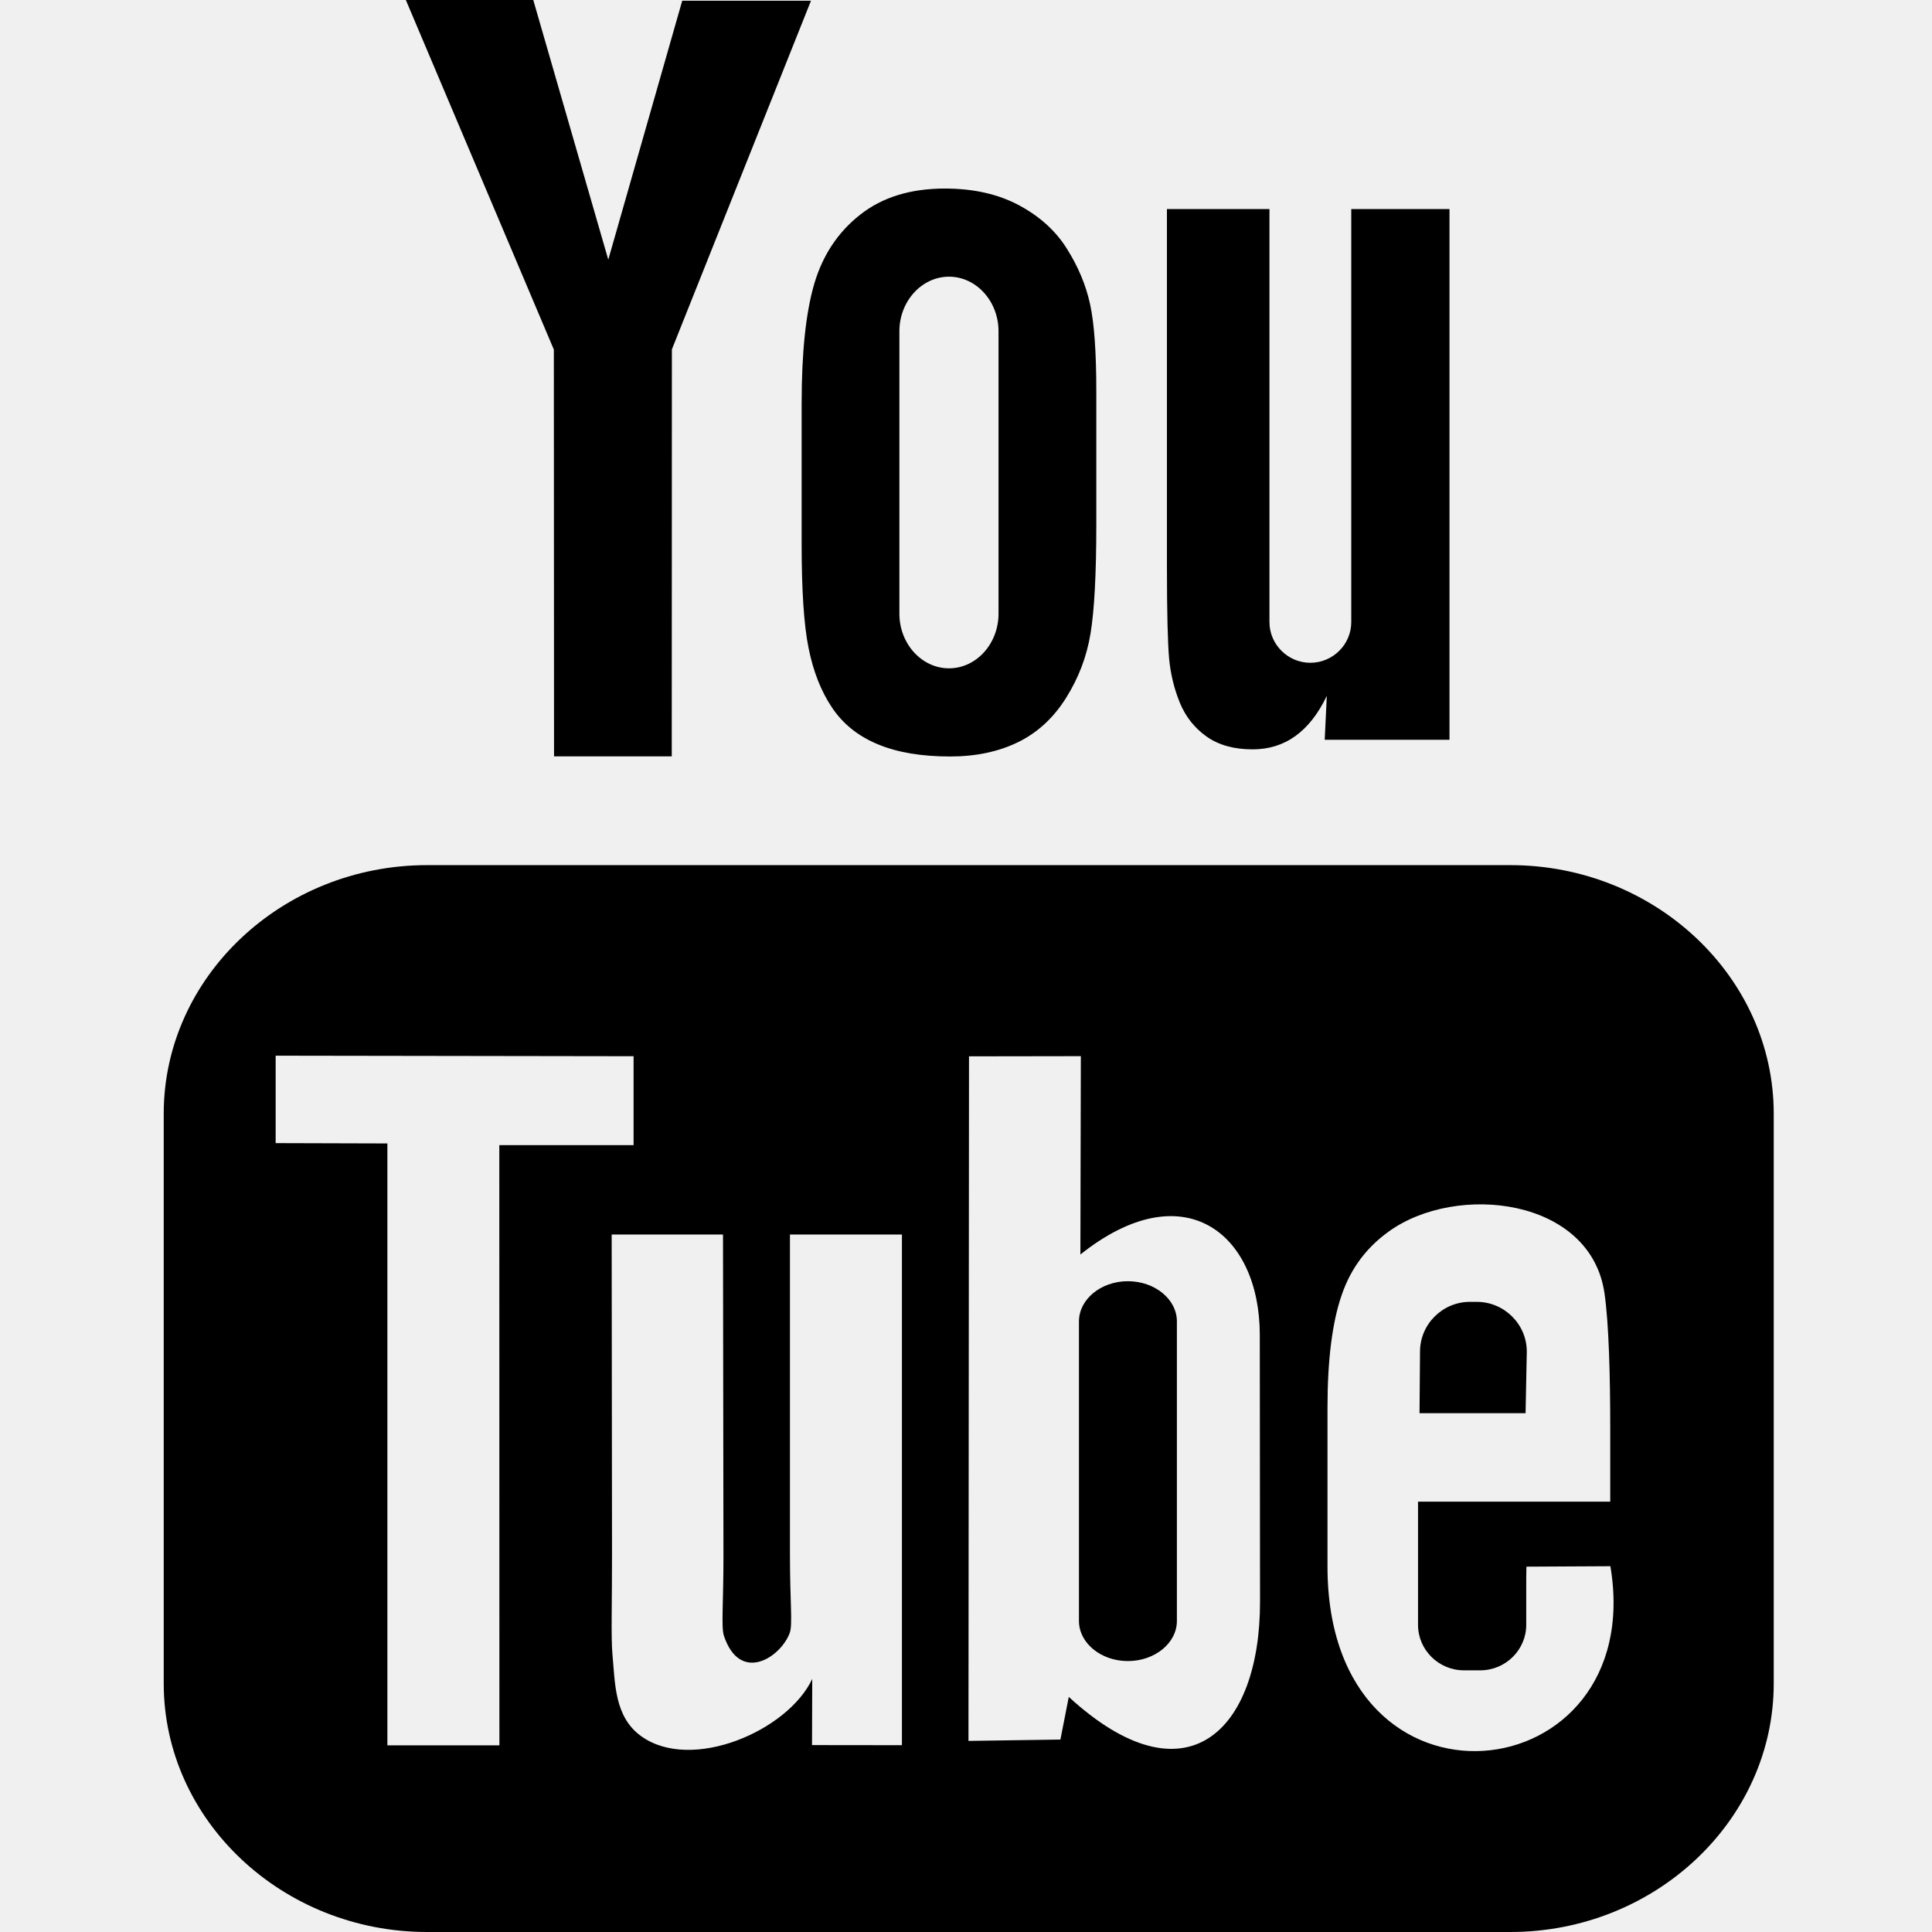
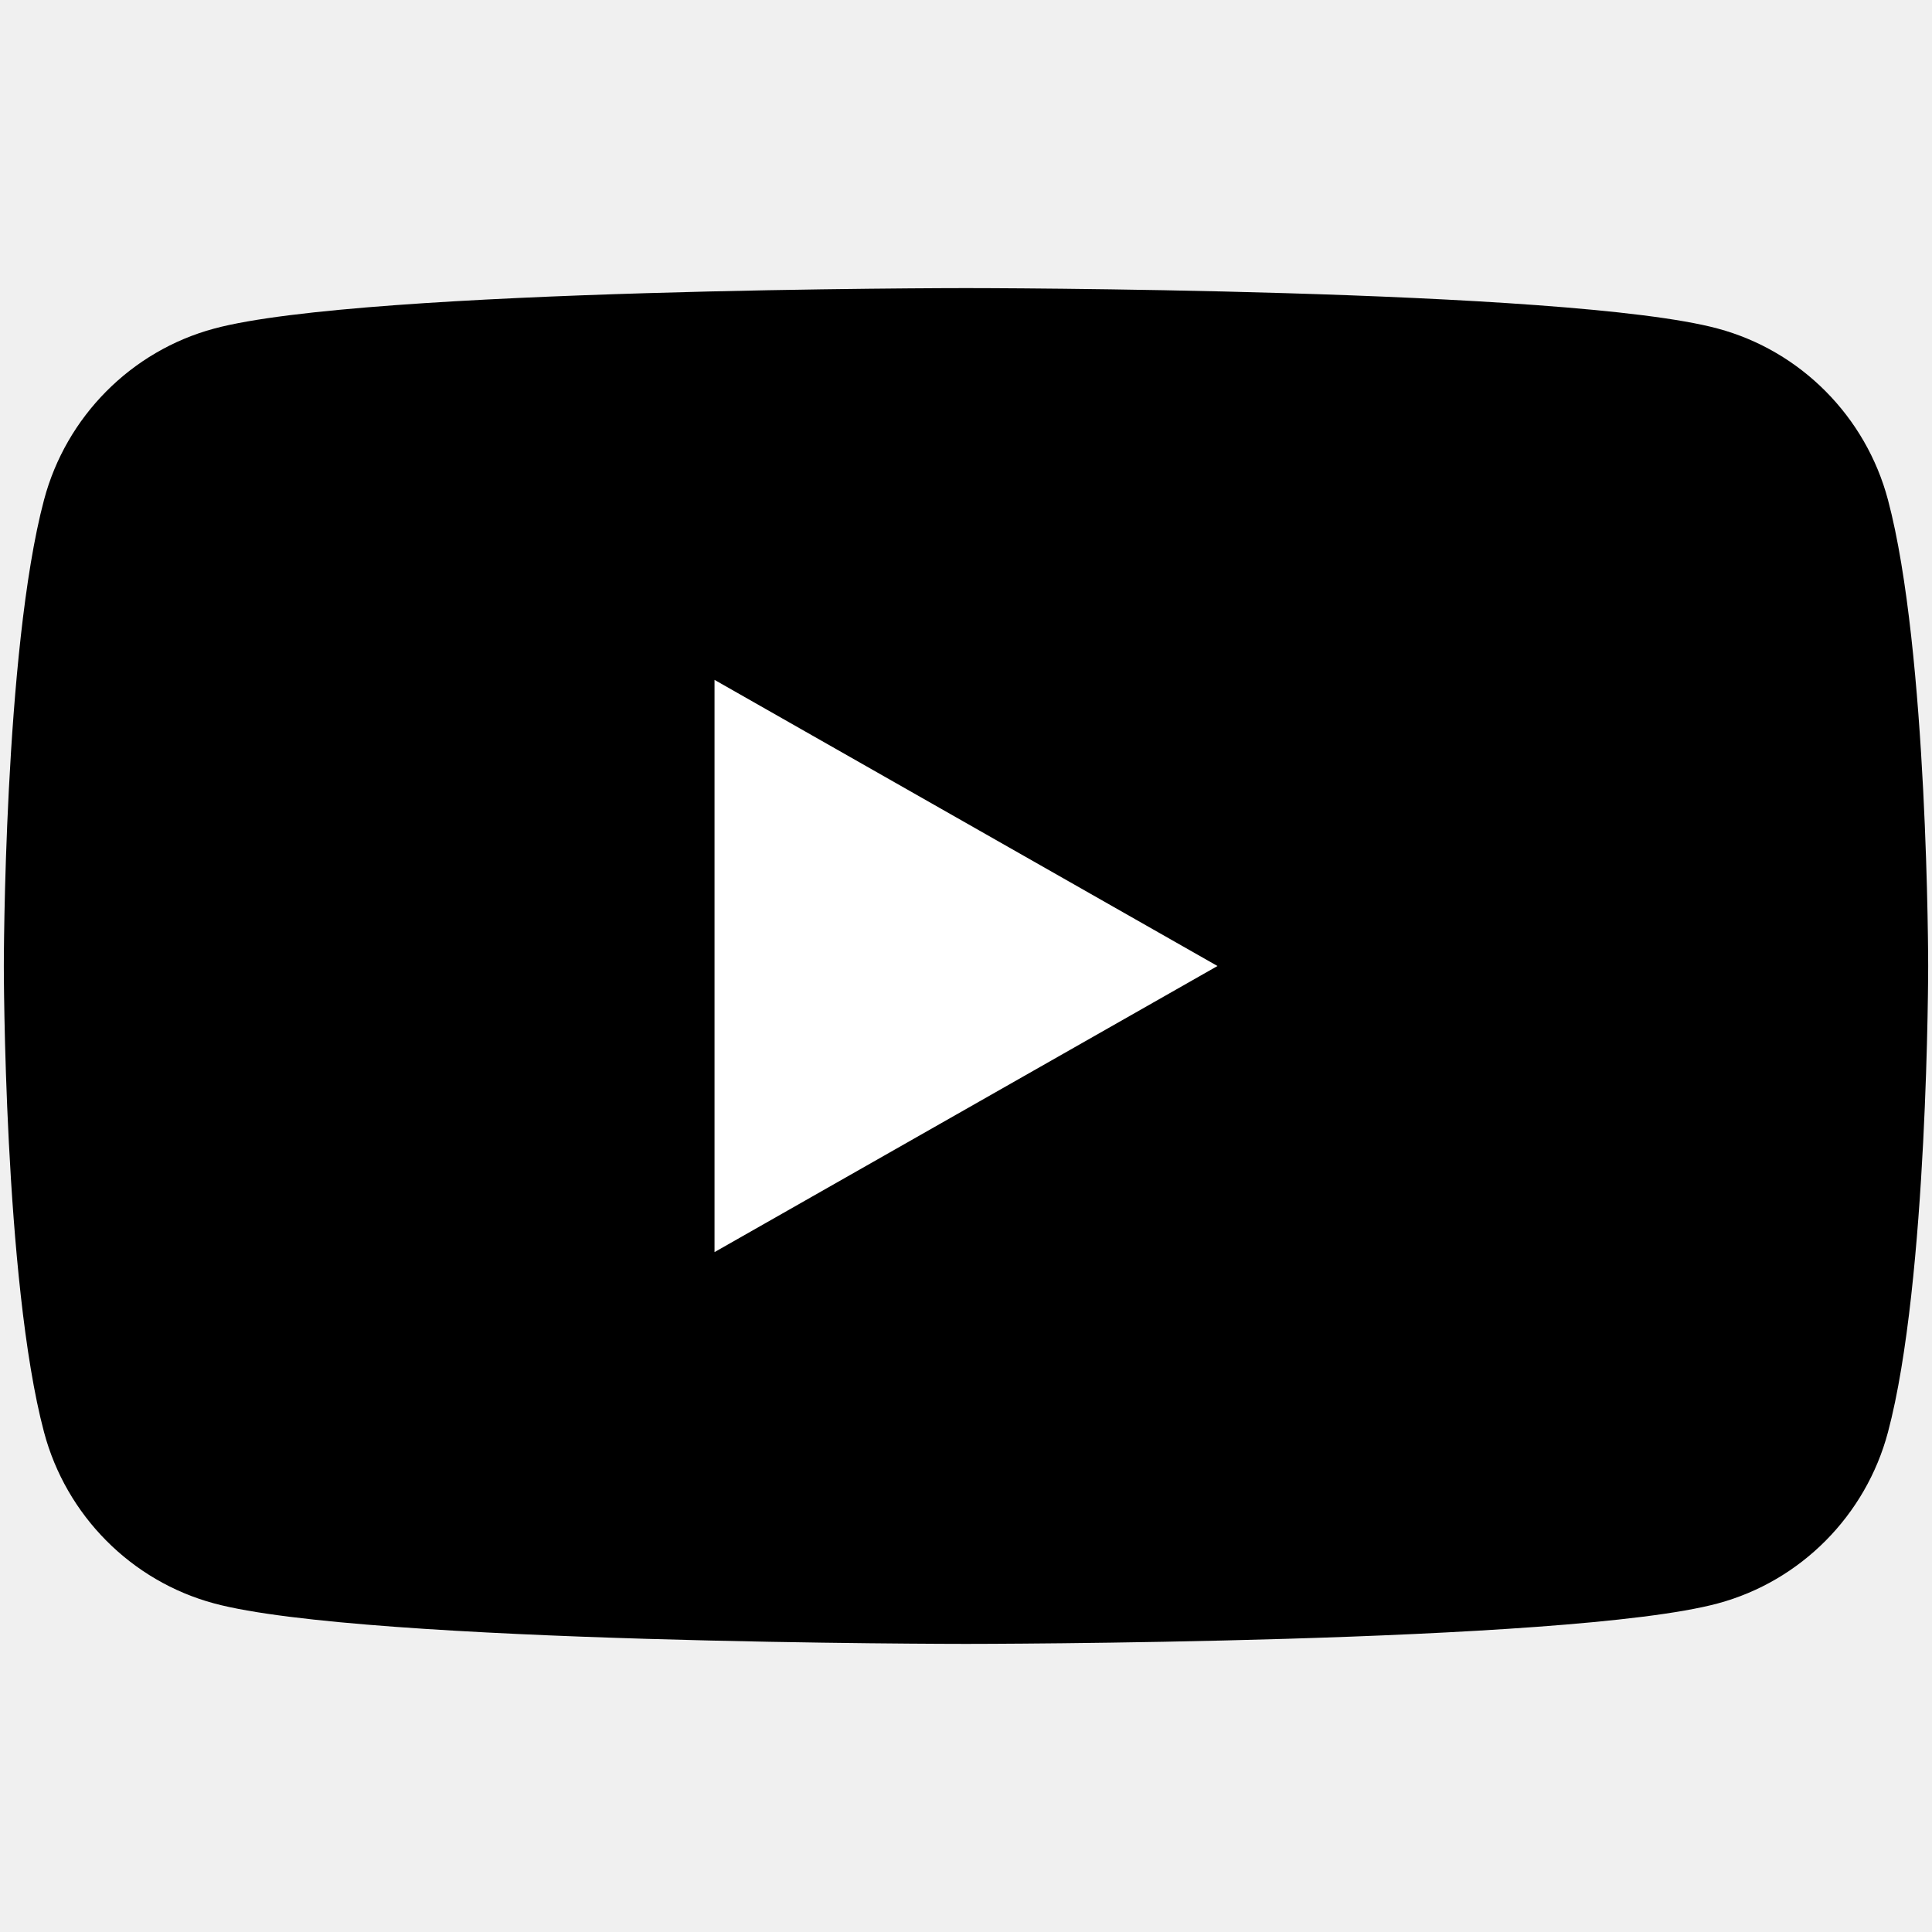
- <svg xmlns="http://www.w3.org/2000/svg" id="Icons" xml:space="preserve" height="90" viewBox="0 0 90 90" width="90" version="1.1" y="0px" x="0px">
-   <path id="YouTube" d="m71.067,65.832h-4.94l0.023-2.869c0-1.275,1.047-2.318,2.327-2.318h0.315c1.282,0,2.332,1.043,2.332,2.318l-0.057,2.869zm-18.527-6.148c-1.253,0-2.278,0.842-2.278,1.873v13.953c0,1.029,1.025,1.869,2.278,1.869,1.258,0,2.284-0.84,2.284-1.869v-13.953c0-1.032-1.026-1.873-2.284-1.873zm30.087-7.805v26.544c0,6.367-5.522,11.577-12.27,11.577h-50.459c-6.751,0-12.271-5.21-12.271-11.577v-26.544c0-6.367,5.52-11.578,12.271-11.578h50.459c6.748,0,12.27,5.211,12.27,11.578zm-59.363,29.426-0.004-27.961,6.255,0.002v-4.143l-16.674-0.025v4.073l5.205,0.015v28.039h5.218zm18.75-23.796h-5.215v14.931c0,2.16,0.131,3.24-0.008,3.621-0.424,1.158-2.33,2.387-3.073,0.125-0.126-0.396-0.015-1.591-0.017-3.643l-0.021-15.034h-5.186l0.016,14.797c0.004,2.268-0.051,3.96,0.018,4.729,0.127,1.357,0.082,2.94,1.341,3.843,2.346,1.691,6.843-0.252,7.968-2.668l-0.01,3.083,4.188,0.005v-23.789zm16.683,17.098-0.011-12.427c-0.004-4.736-3.547-7.573-8.357-3.741l0.021-9.239-5.21,0.008-0.025,31.89,4.283-0.063,0.39-1.986c5.476,5.023,8.917,1.582,8.909-4.442zm16.321-1.647-3.911,0.021c-0.002,0.155-0.007,0.334-0.009,0.529v2.182c0,1.167-0.965,2.118-2.137,2.118h-0.766c-1.174,0-2.138-0.951-2.138-2.118v-5.739h8.954v-3.37c0-2.463-0.063-4.925-0.267-6.333-0.64-4.454-6.892-5.161-10.05-2.881-0.992,0.712-1.749,1.665-2.189,2.946-0.445,1.281-0.665,3.031-0.665,5.254v7.409c0.001,12.318,14.963,10.577,13.178-0.018zm-20.058-40.228c0.269,0.654,0.687,1.184,1.254,1.584,0.56,0.394,1.277,0.592,2.134,0.592,0.752,0,1.418-0.203,1.998-0.622,0.578-0.417,1.065-1.04,1.462-1.871l-0.098,2.046h5.813v-24.721h-4.576v19.24c0,1.042-0.858,1.895-1.907,1.895-1.043,0-1.904-0.853-1.904-1.895v-19.24h-4.776v16.674c0,2.124,0.038,3.54,0.101,4.258,0.067,0.713,0.23,1.397,0.499,2.06zm-17.616-13.962c0-2.373,0.198-4.226,0.591-5.562,0.396-1.331,1.107-2.401,2.137-3.208,1.027-0.811,2.342-1.217,3.941-1.217,1.345,0,2.497,0.264,3.46,0.781,0.967,0.52,1.712,1.195,2.23,2.028,0.527,0.836,0.885,1.695,1.076,2.574,0.195,0.891,0.291,2.235,0.291,4.048v6.252c0,2.293-0.092,3.98-0.27,5.051-0.177,1.074-0.557,2.07-1.145,3.004-0.581,0.924-1.33,1.615-2.238,2.056-0.918,0.445-1.968,0.663-3.154,0.663-1.325,0-2.441-0.183-3.361-0.565-0.923-0.38-1.636-0.953-2.144-1.714-0.513-0.762-0.874-1.69-1.092-2.772-0.219-1.081-0.323-2.707-0.323-4.874v-6.545zm4.553,9.82c0,1.4,1.042,2.543,2.311,2.543,1.27,0,2.307-1.143,2.307-2.543v-13.16c0-1.398-1.037-2.541-2.307-2.541-1.269,0-2.311,1.143-2.311,2.541v13.16zm-16.088,6.645h5.484l0.006-18.96,6.48-16.242h-5.998l-3.445,12.064-3.494-12.097h-5.936l6.894,16.284,0.009,18.951z" />
+ <svg xmlns="http://www.w3.org/2000/svg" height="760" width="760" viewBox="-35.2 -41.333 193.209 235.6" version="1.1" id="svg6">
+   <defs id="defs10" />
+   <path d="m 173.834,19.617 c -2.699,-10.162 -10.65,-18.165 -20.747,-20.881 -18.3,-4.936 -91.683,-4.936 -91.683,-4.936 0,0 -73.382,0 -91.682,4.936 -10.097,2.716 -18.049,10.719 -20.747,20.881 -4.904,18.42 -4.904,56.85 -4.904,56.85 0,0 0,38.43 4.904,56.85 2.698,10.162 10.65,18.164 20.747,20.881 18.3,4.935 91.682,4.935 91.682,4.935 0,0 73.383,0 91.683,-4.935 10.097,-2.717 18.048,-10.72 20.747,-20.88 4.904,-18.422 4.904,-56.851 4.904,-56.851 0,0 0,-38.43 -4.904,-56.85" fill="#282828" id="path2" style="fill:#000000;fill-opacity:1" />
+   <path d="m 30.738,111.358 61.334,-34.89 -61.334,-34.893 z" fill="#ffffff" id="path4" />
</svg>
